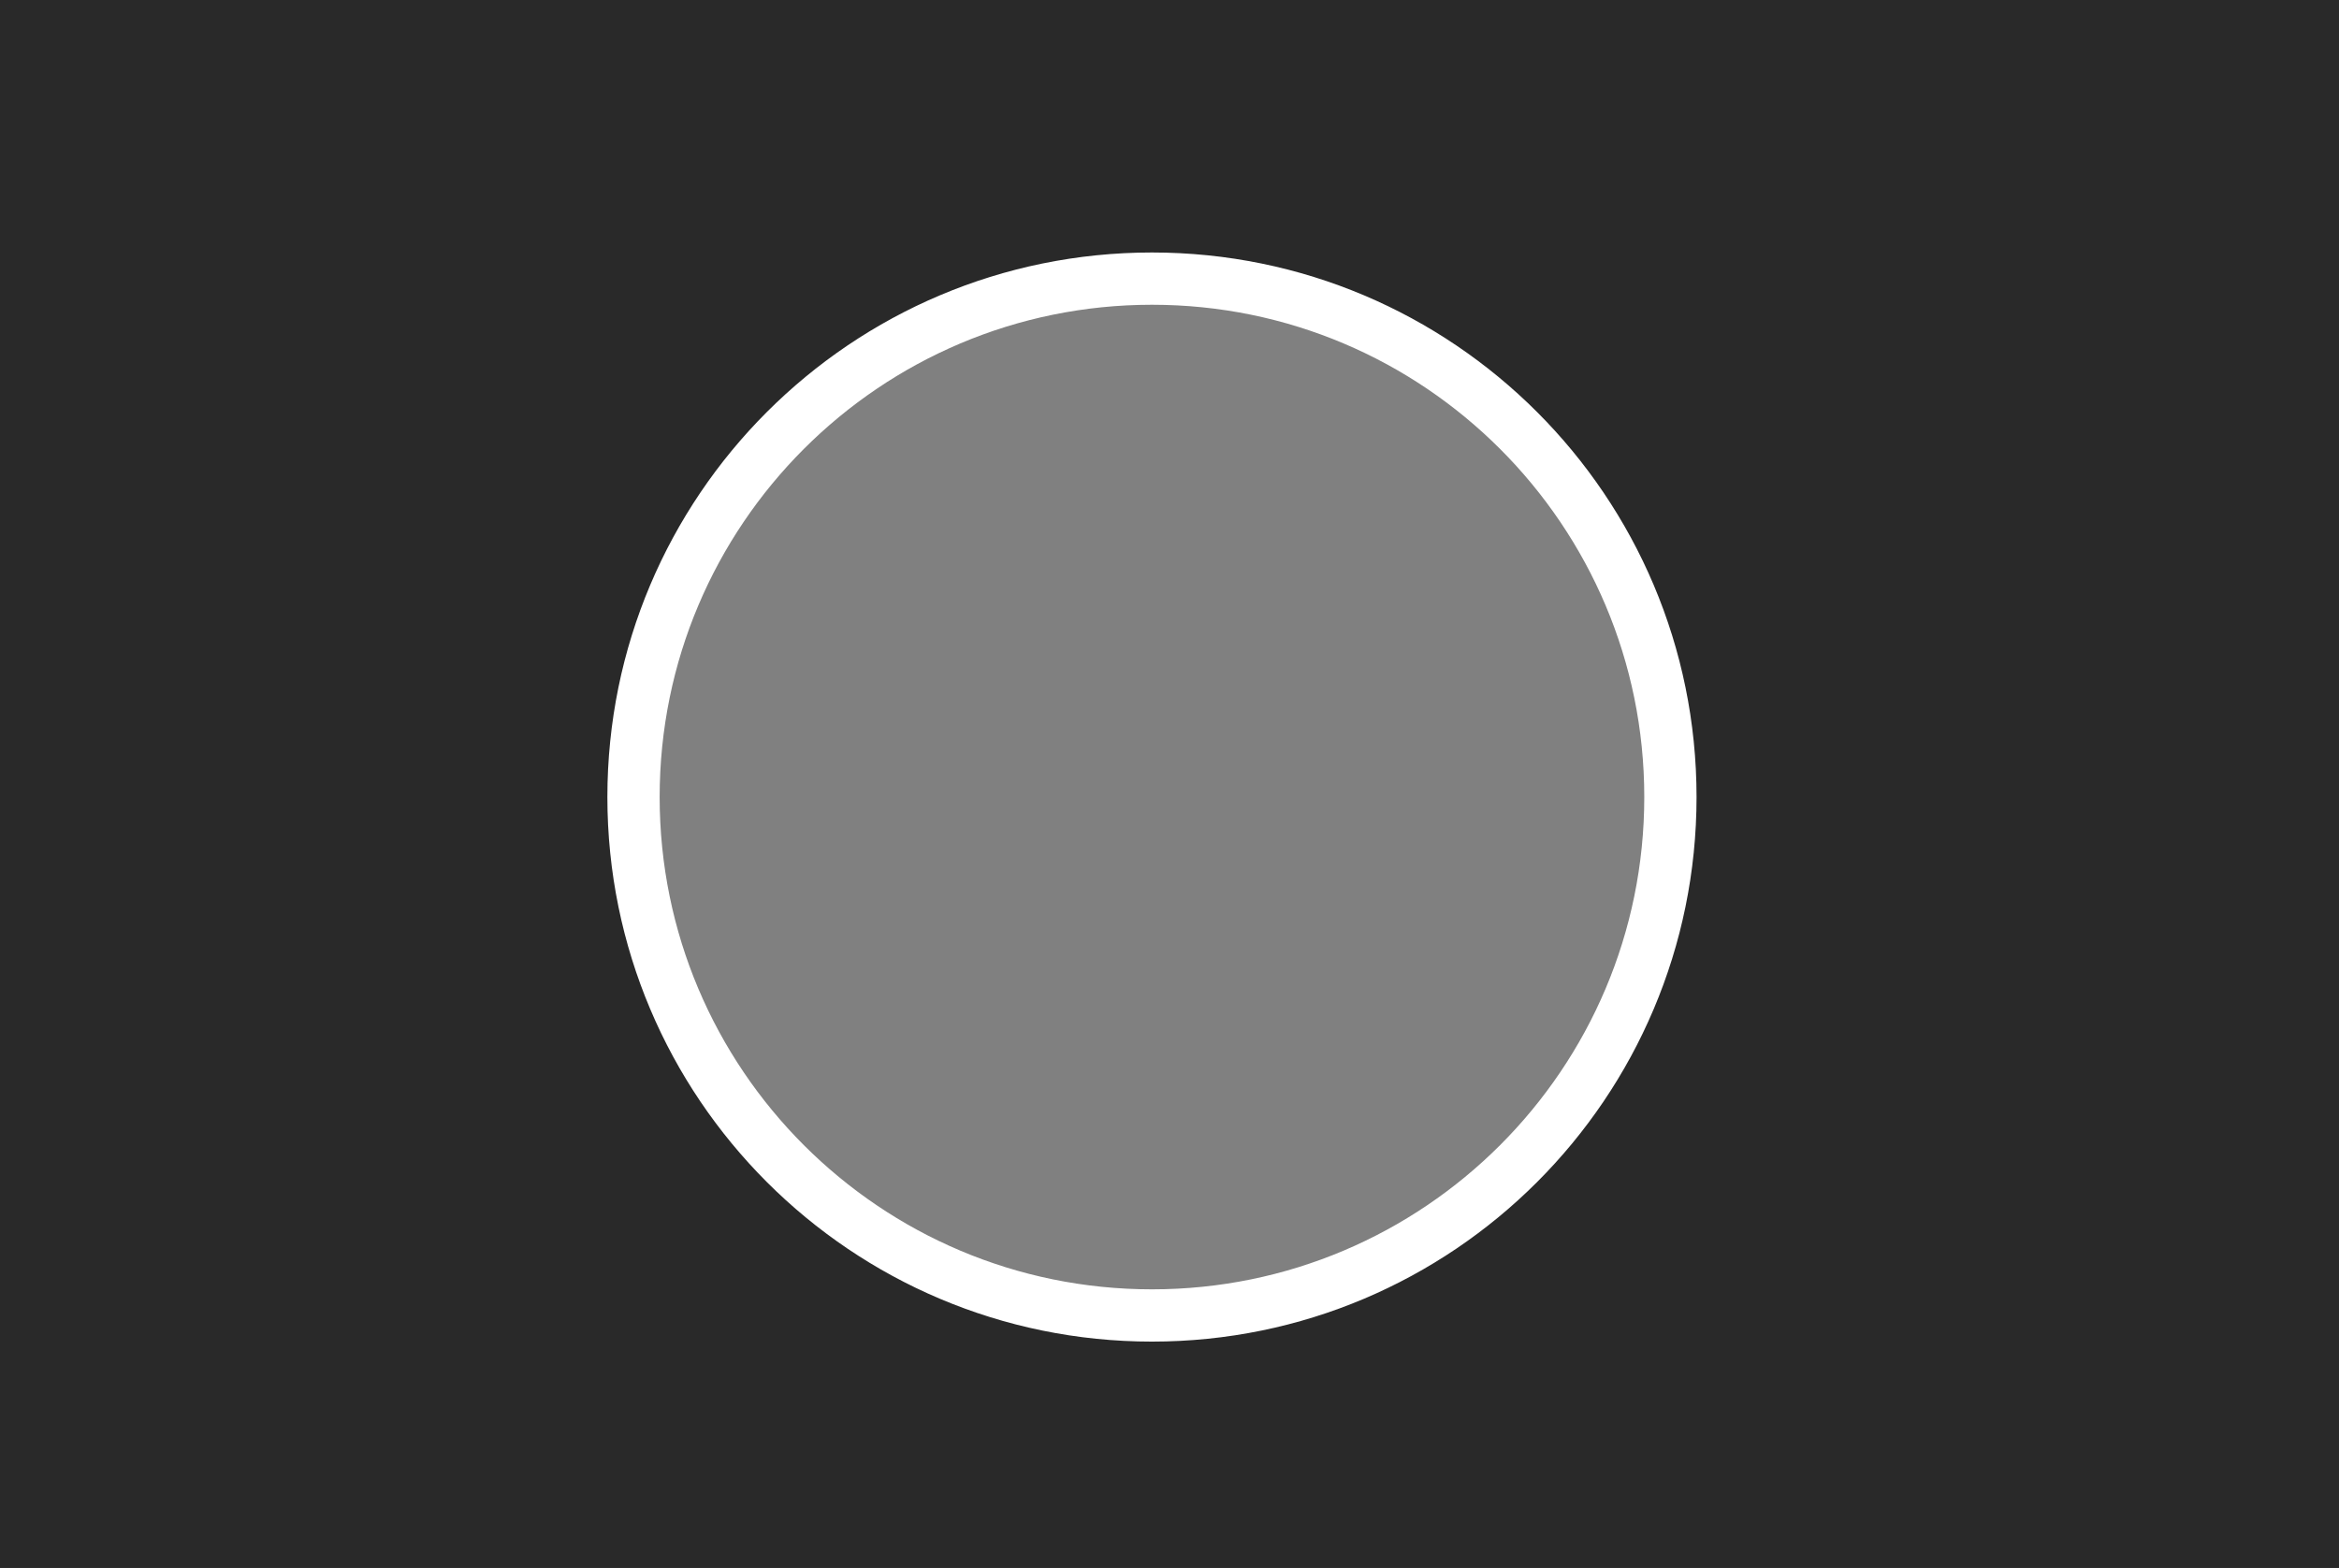
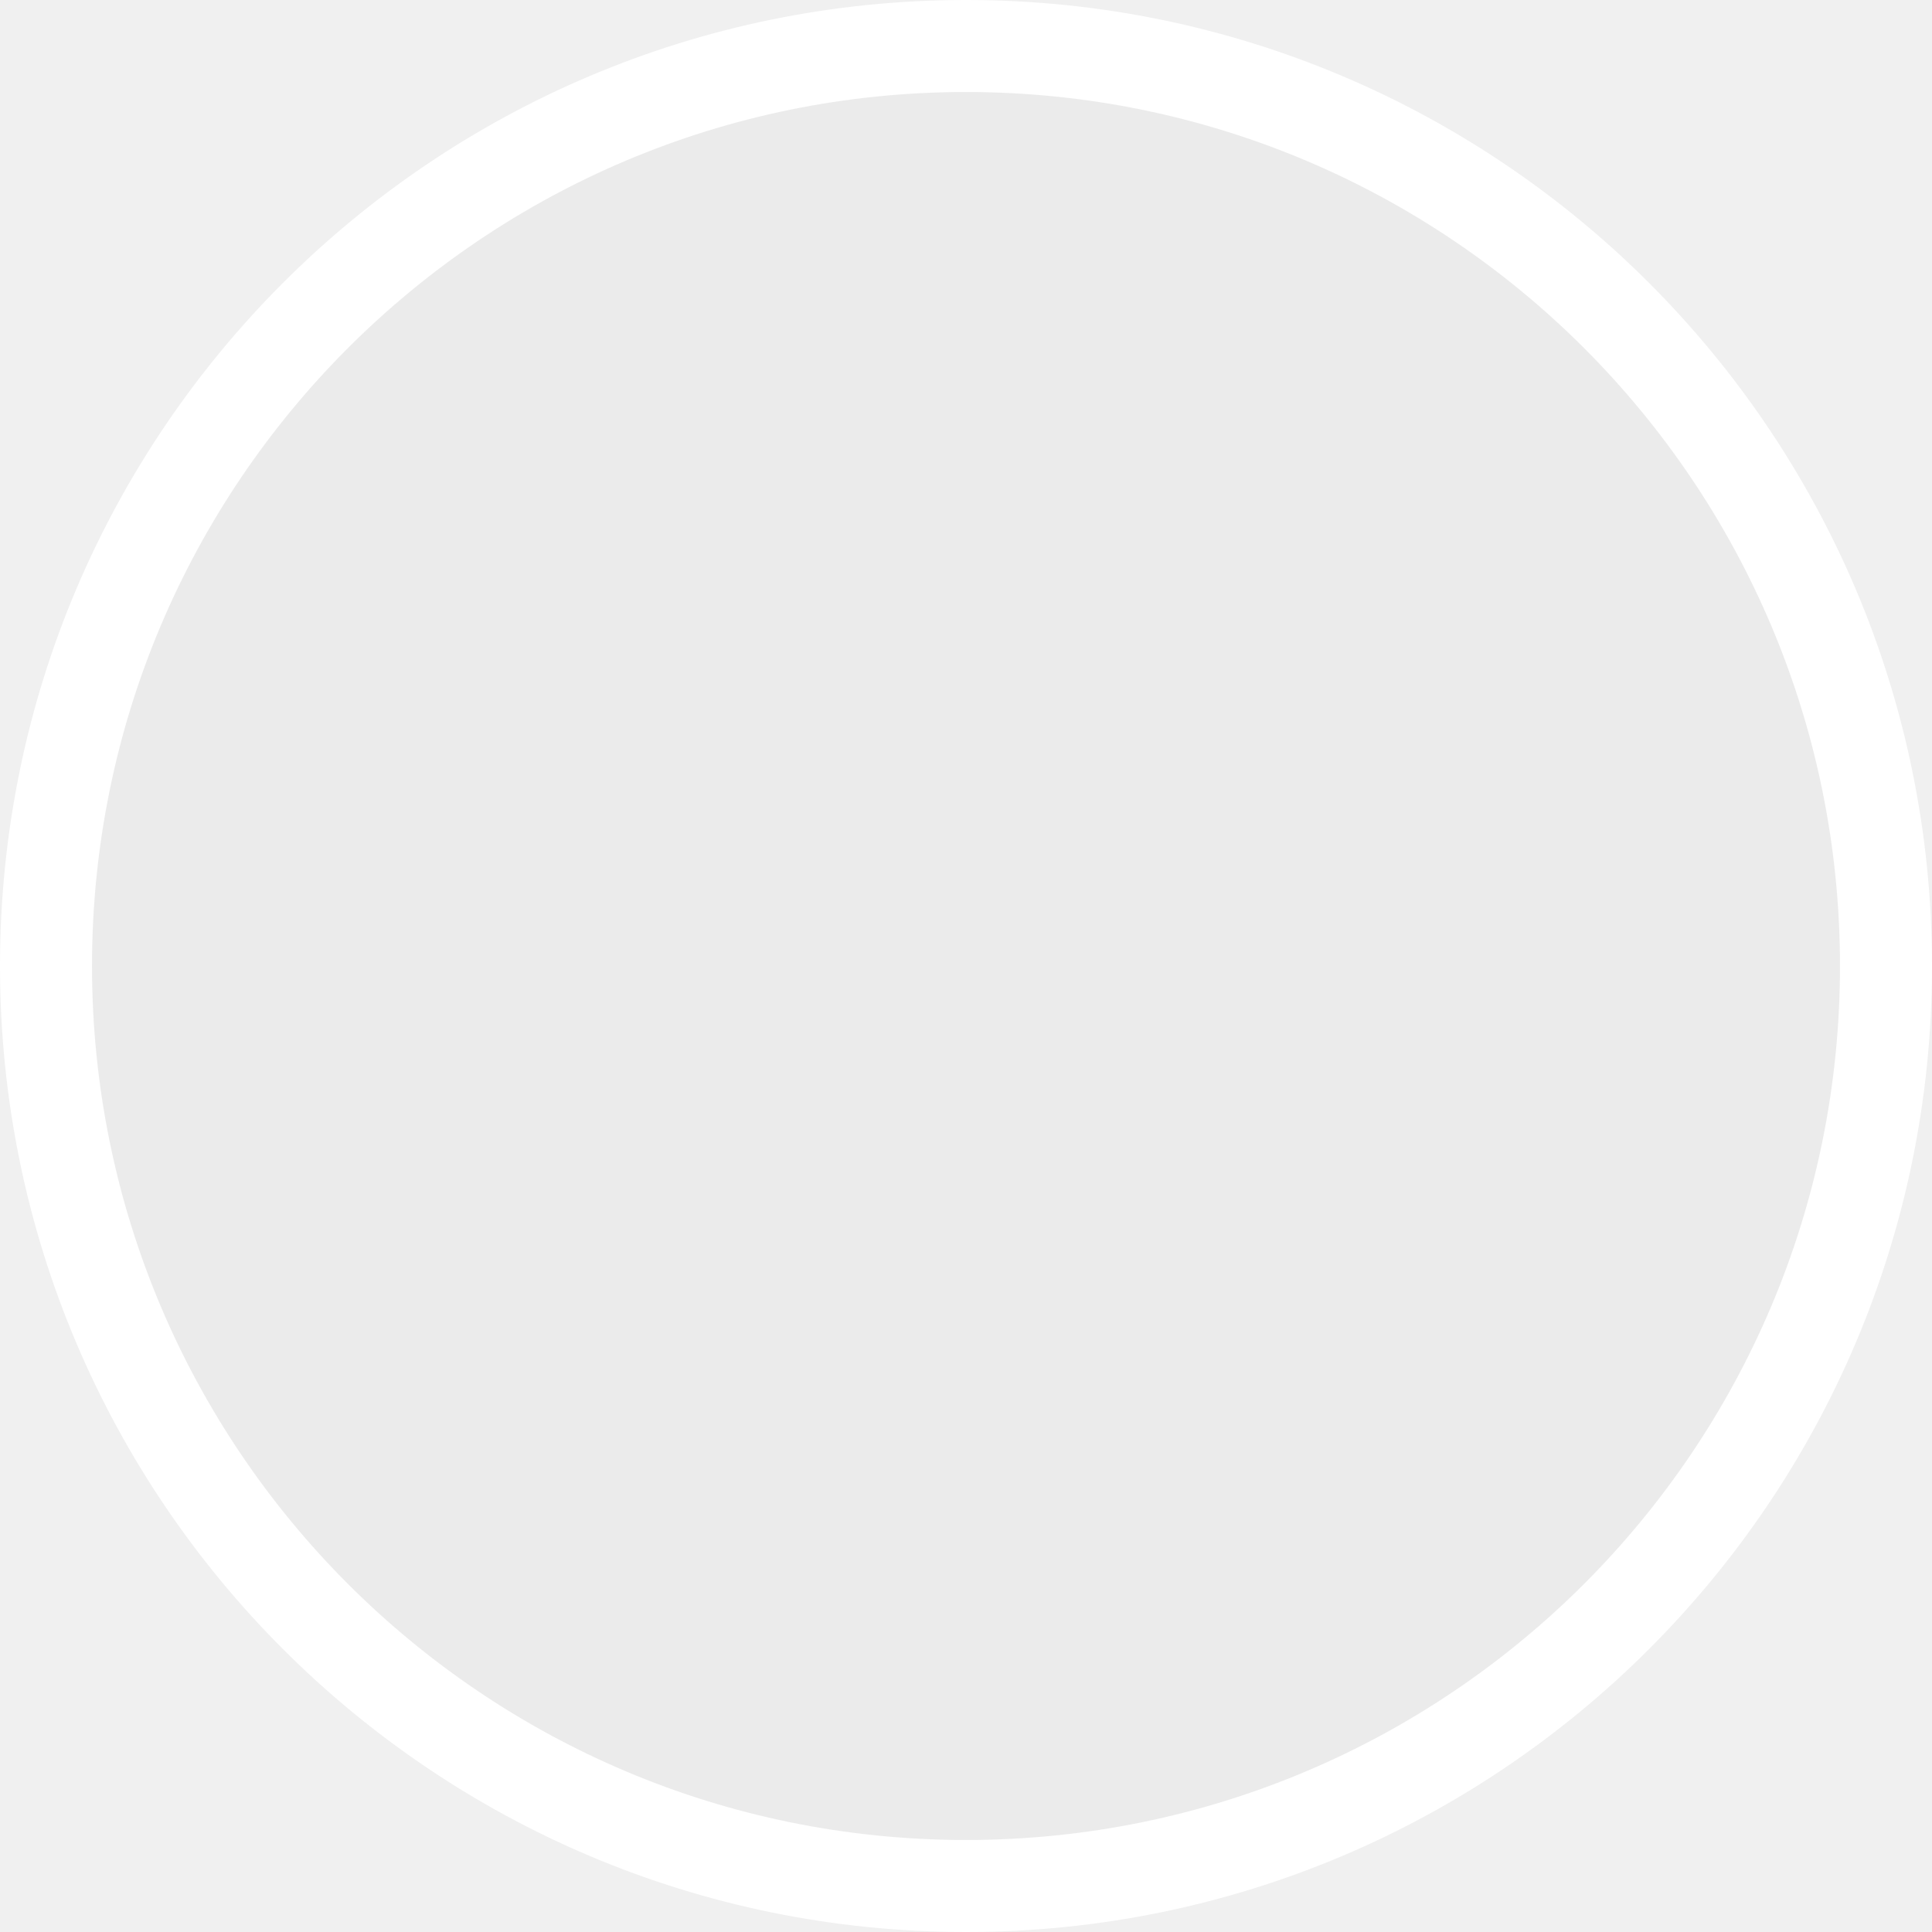
- <svg xmlns="http://www.w3.org/2000/svg" width="179" height="120" viewBox="0 0 179 120">
-   <g id="Group_2" data-name="Group 2" transform="translate(-320.518 -402.677)">
-     <rect id="Rectangle" width="179" height="120" transform="translate(320.518 402.677)" fill="#292929" />
-     <circle id="Oval" cx="39.676" cy="39.676" r="39.676" transform="translate(369 424)" fill="rgba(216,216,216,0.5)" stroke="#fff" stroke-miterlimit="10" stroke-width="4" />
-   </g>
+ <svg xmlns="http://www.w3.org/2000/svg" width="24" height="24" viewBox="0 0 24 24" fill="none">
+   <circle cx="12" cy="12" r="12" fill="white" />
+   <path d="M22.857 12C22.857 17.996 17.996 22.857 12 22.857C6.004 22.857 1.143 17.996 1.143 12C1.143 6.004 6.004 1.143 12 1.143C17.996 1.143 22.857 6.004 22.857 12Z" fill="#D8D8D8" fill-opacity="0.5" />
</svg>
